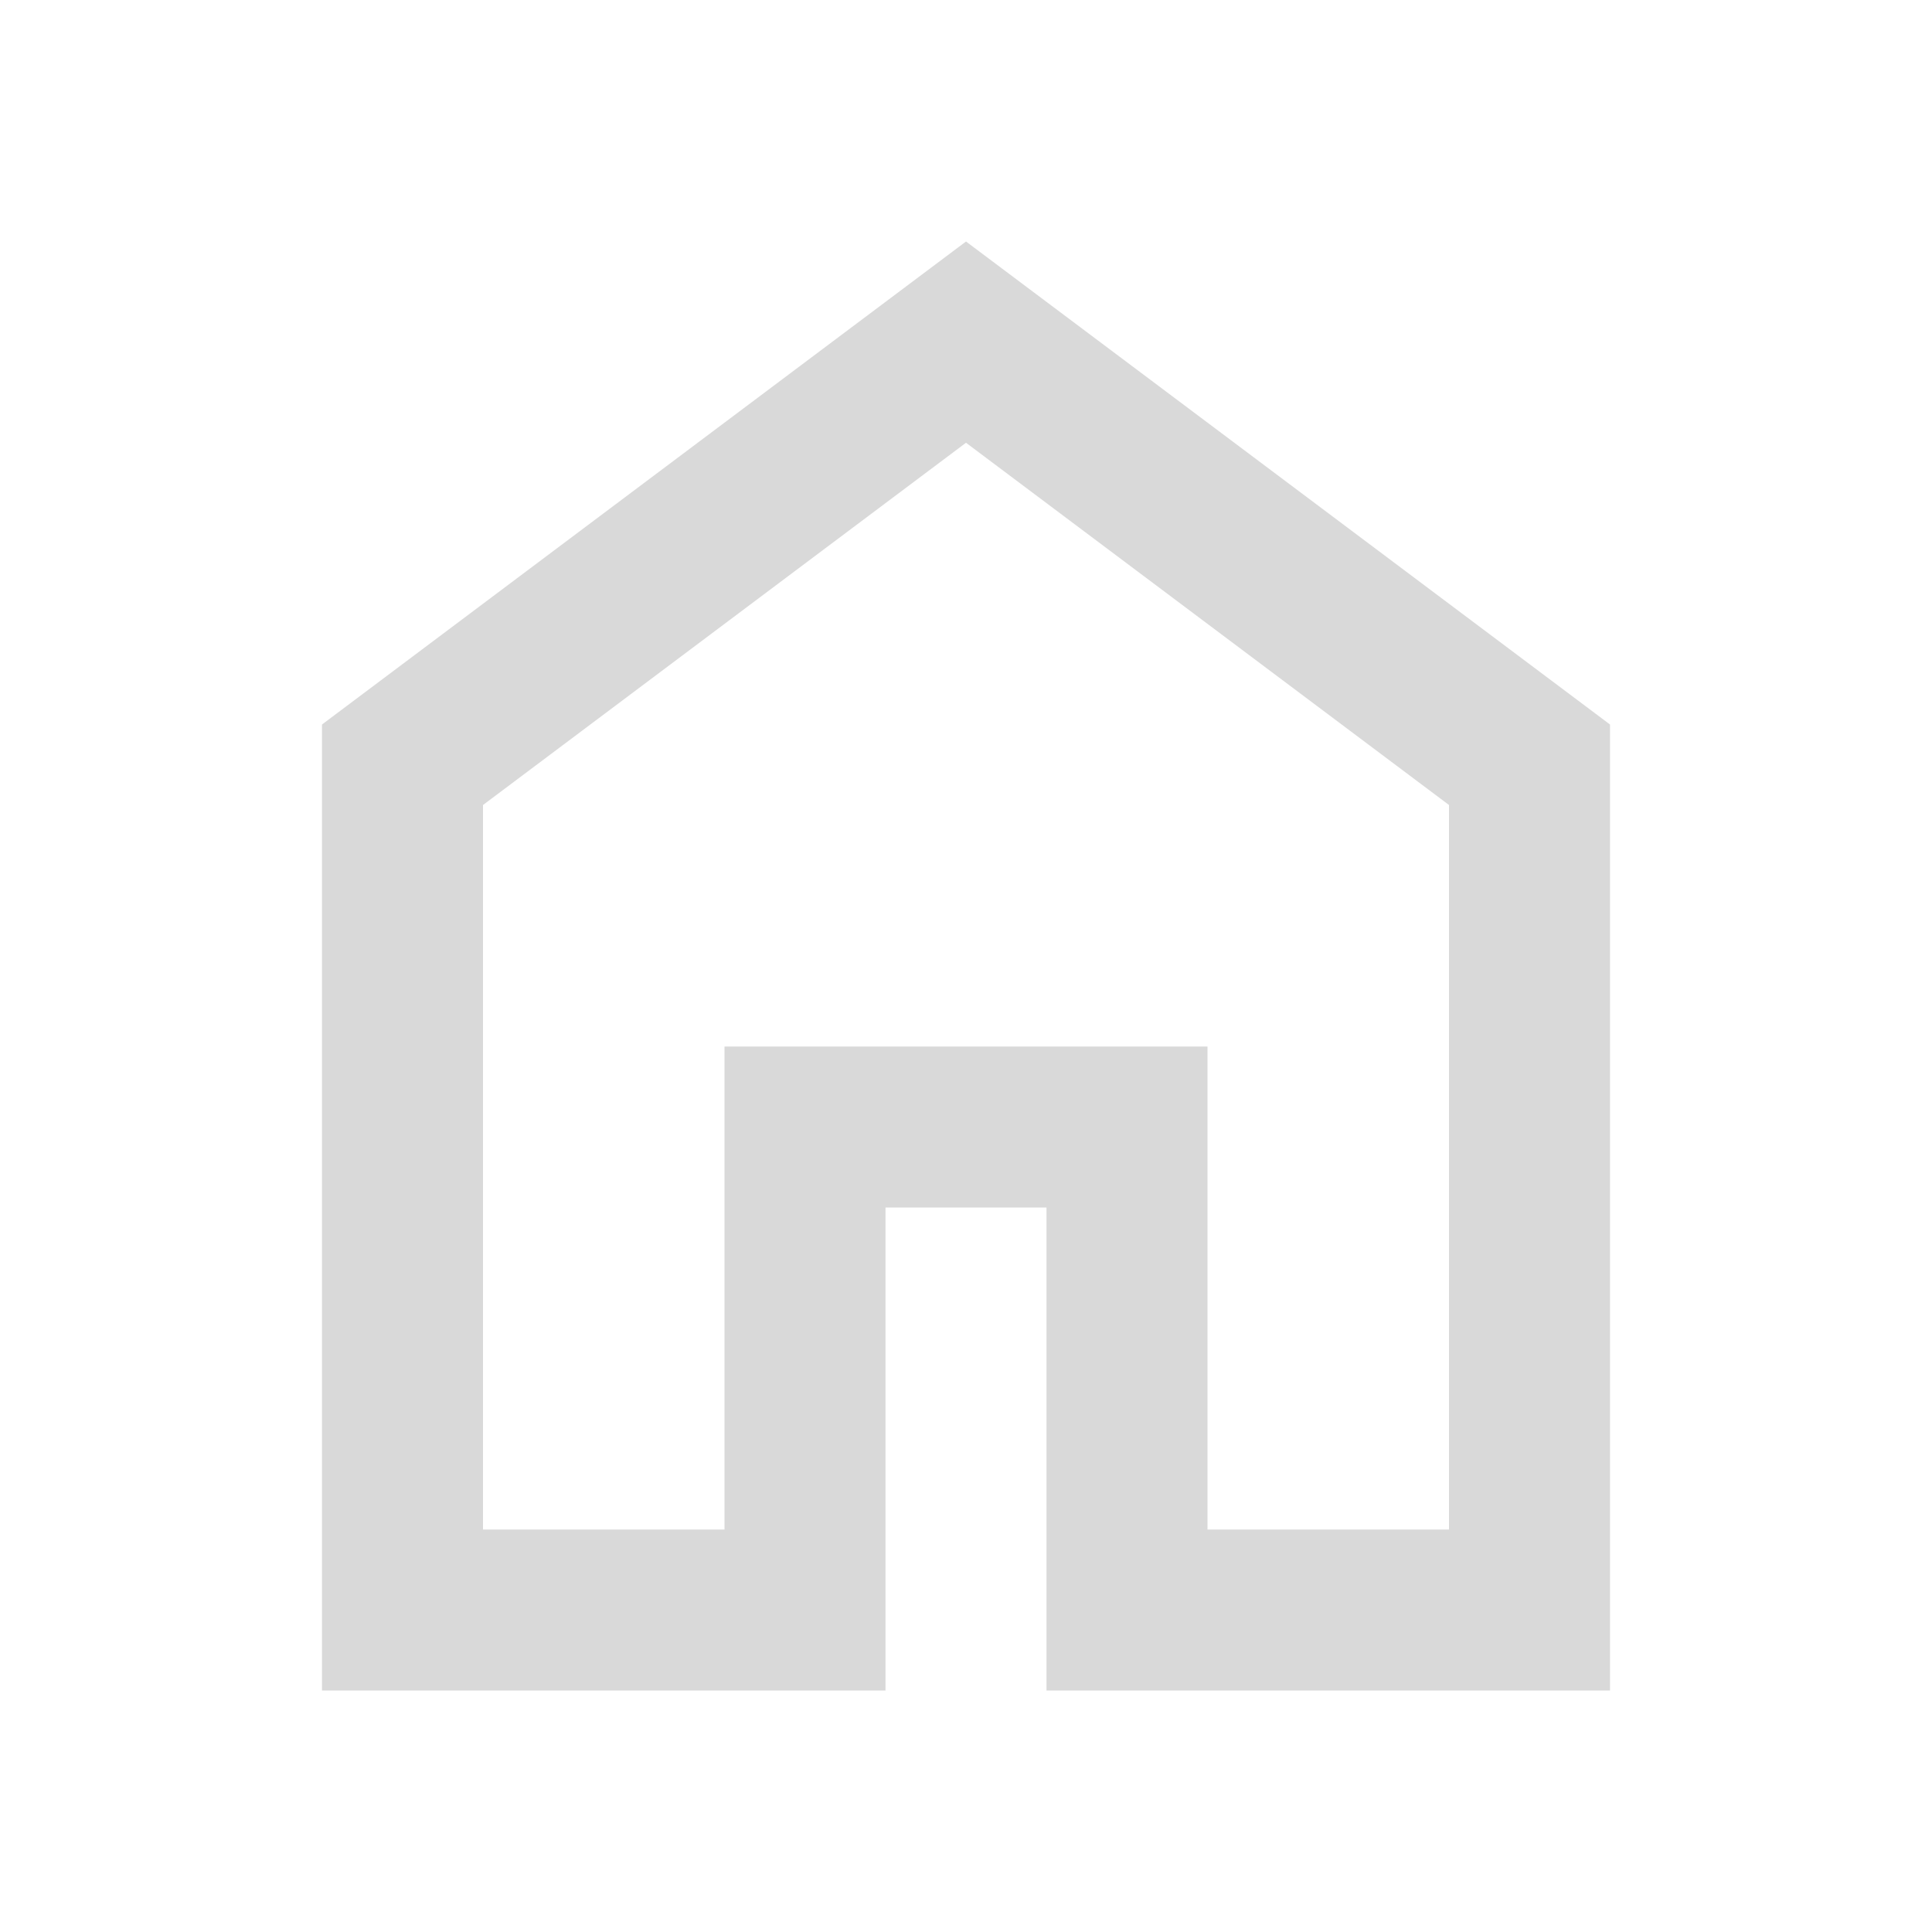
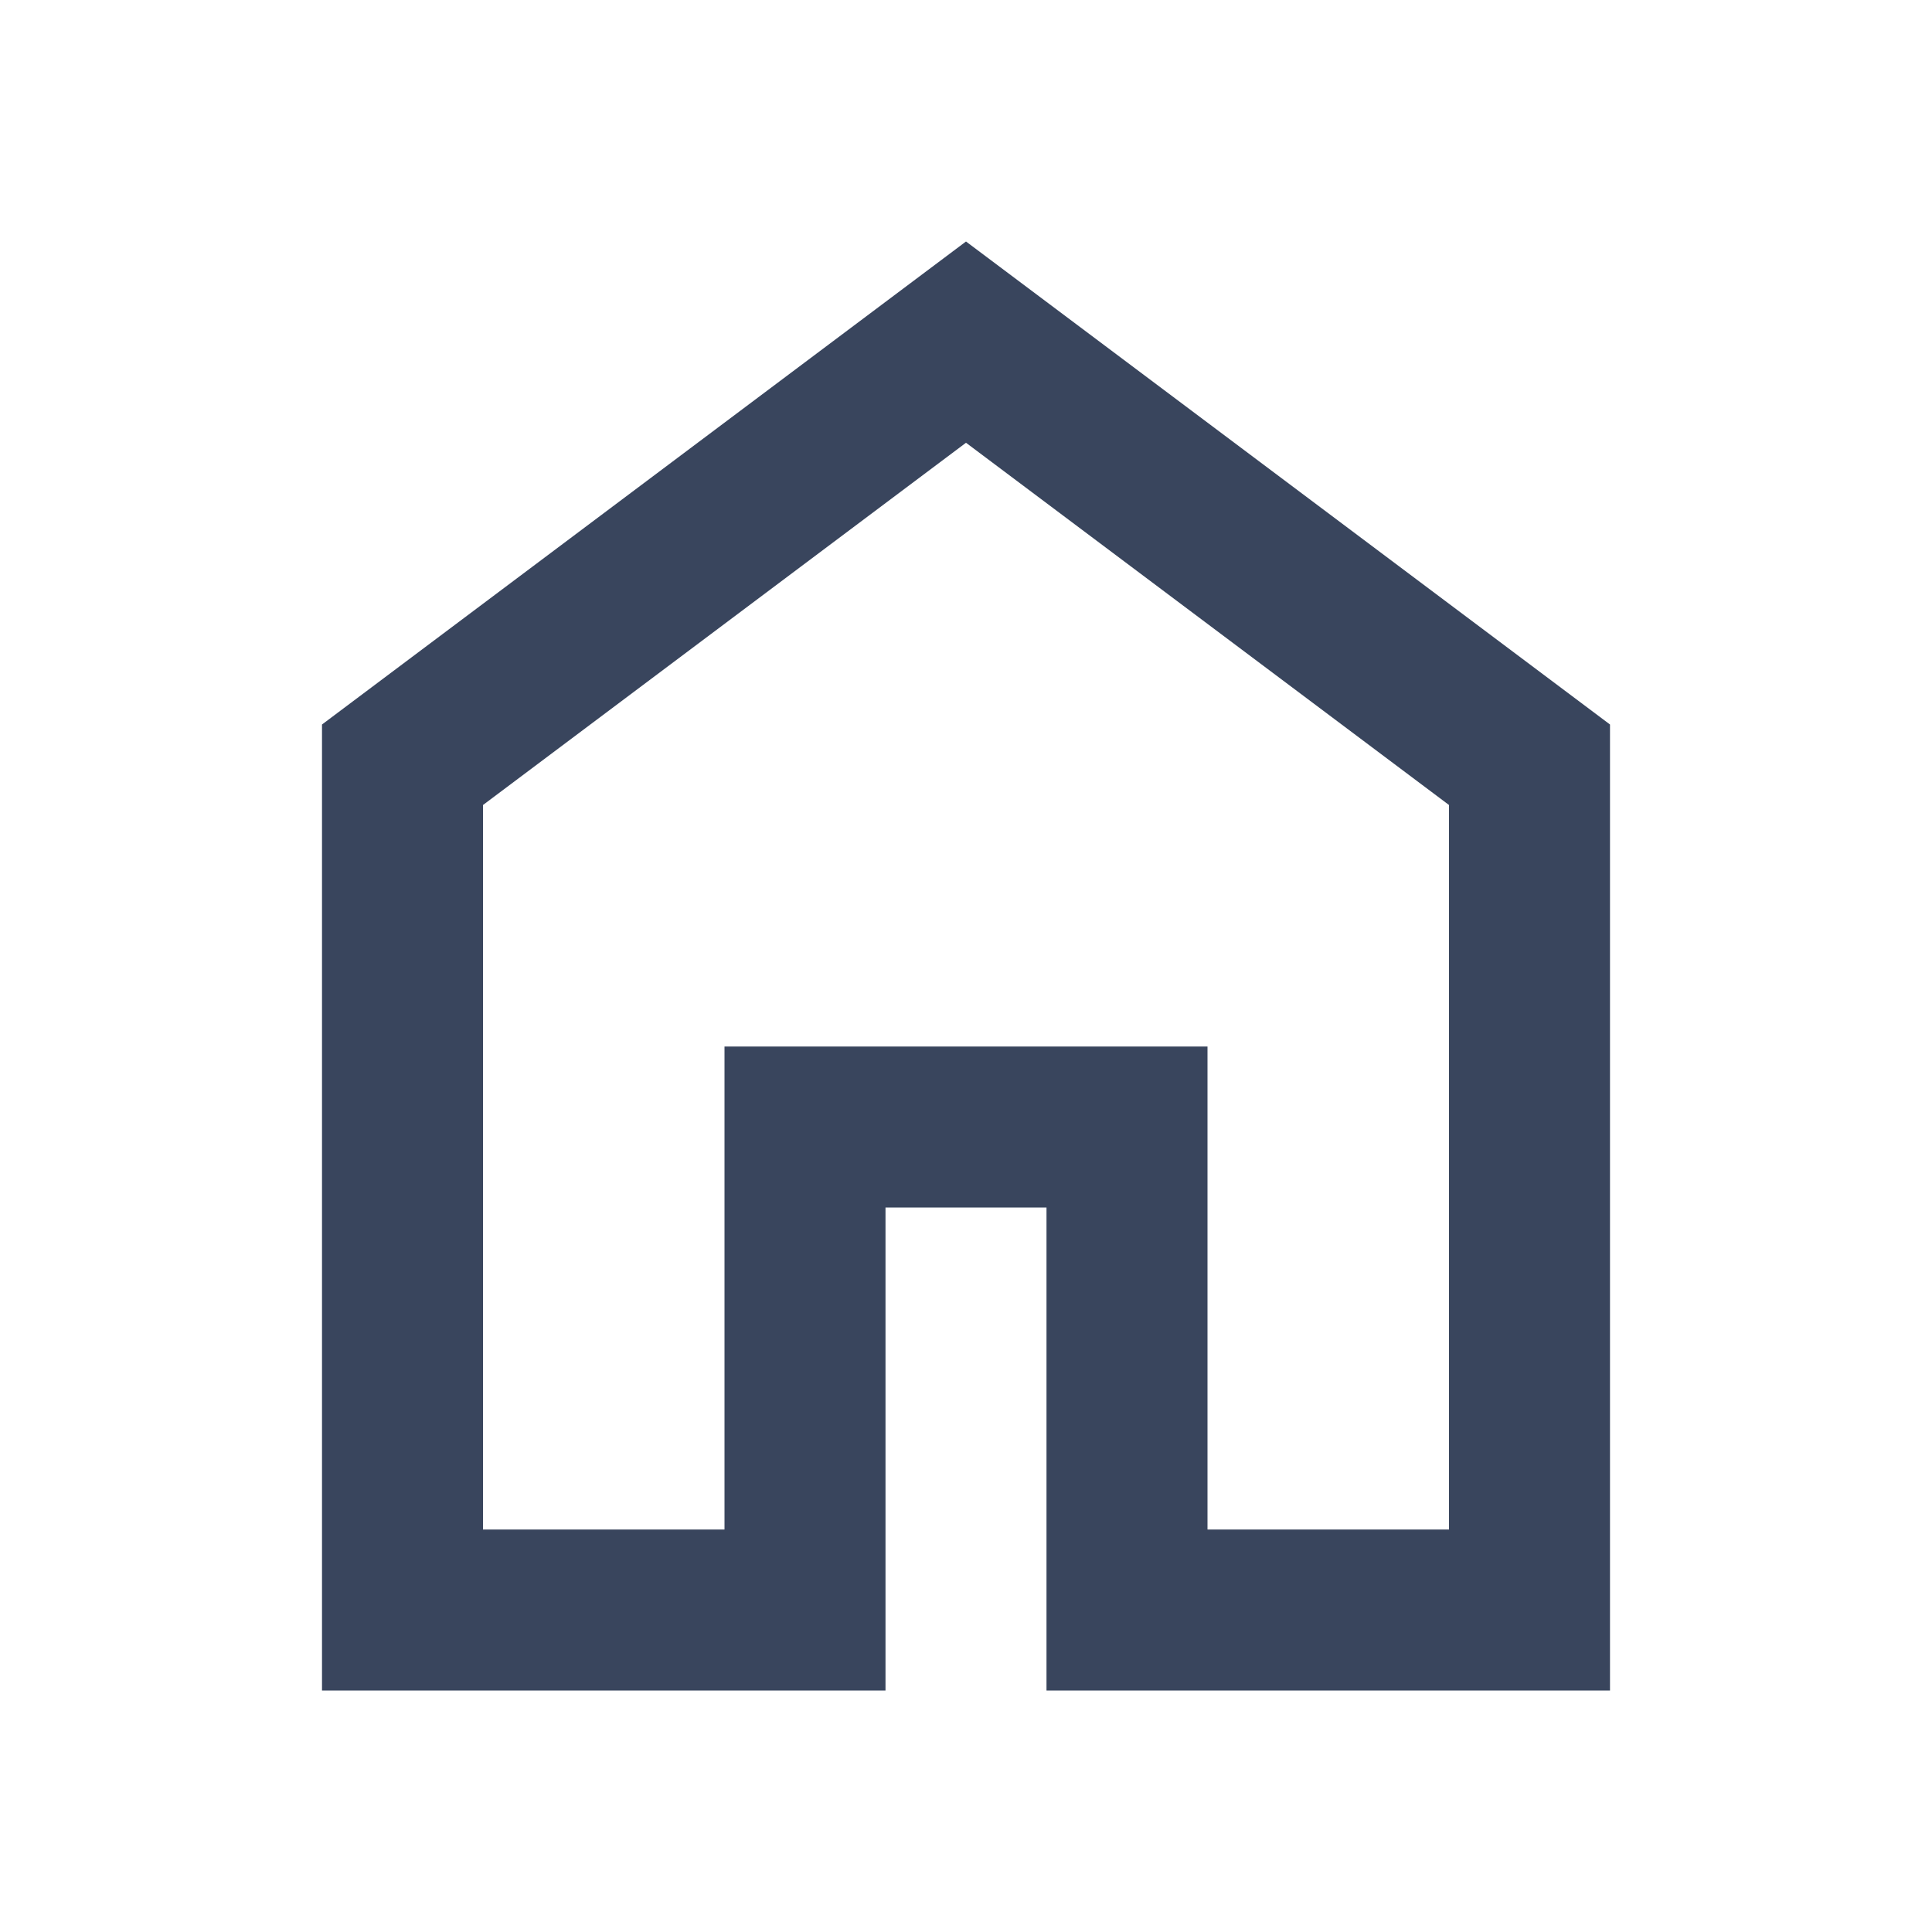
- <svg xmlns="http://www.w3.org/2000/svg" height="24px" viewBox="0 -960 960 960" width="24px" fill="#D9D9D9">
+ <svg xmlns="http://www.w3.org/2000/svg" height="24px" viewBox="0 -960 960 960" width="24px" fill="#39455D">
  <path d="M240-200h120v-240h240v240h120v-360L480-740 240-560v360Zm-80 80v-480l320-240 320 240v480H520v-240h-80v240H160Zm320-350Z" />
</svg>
